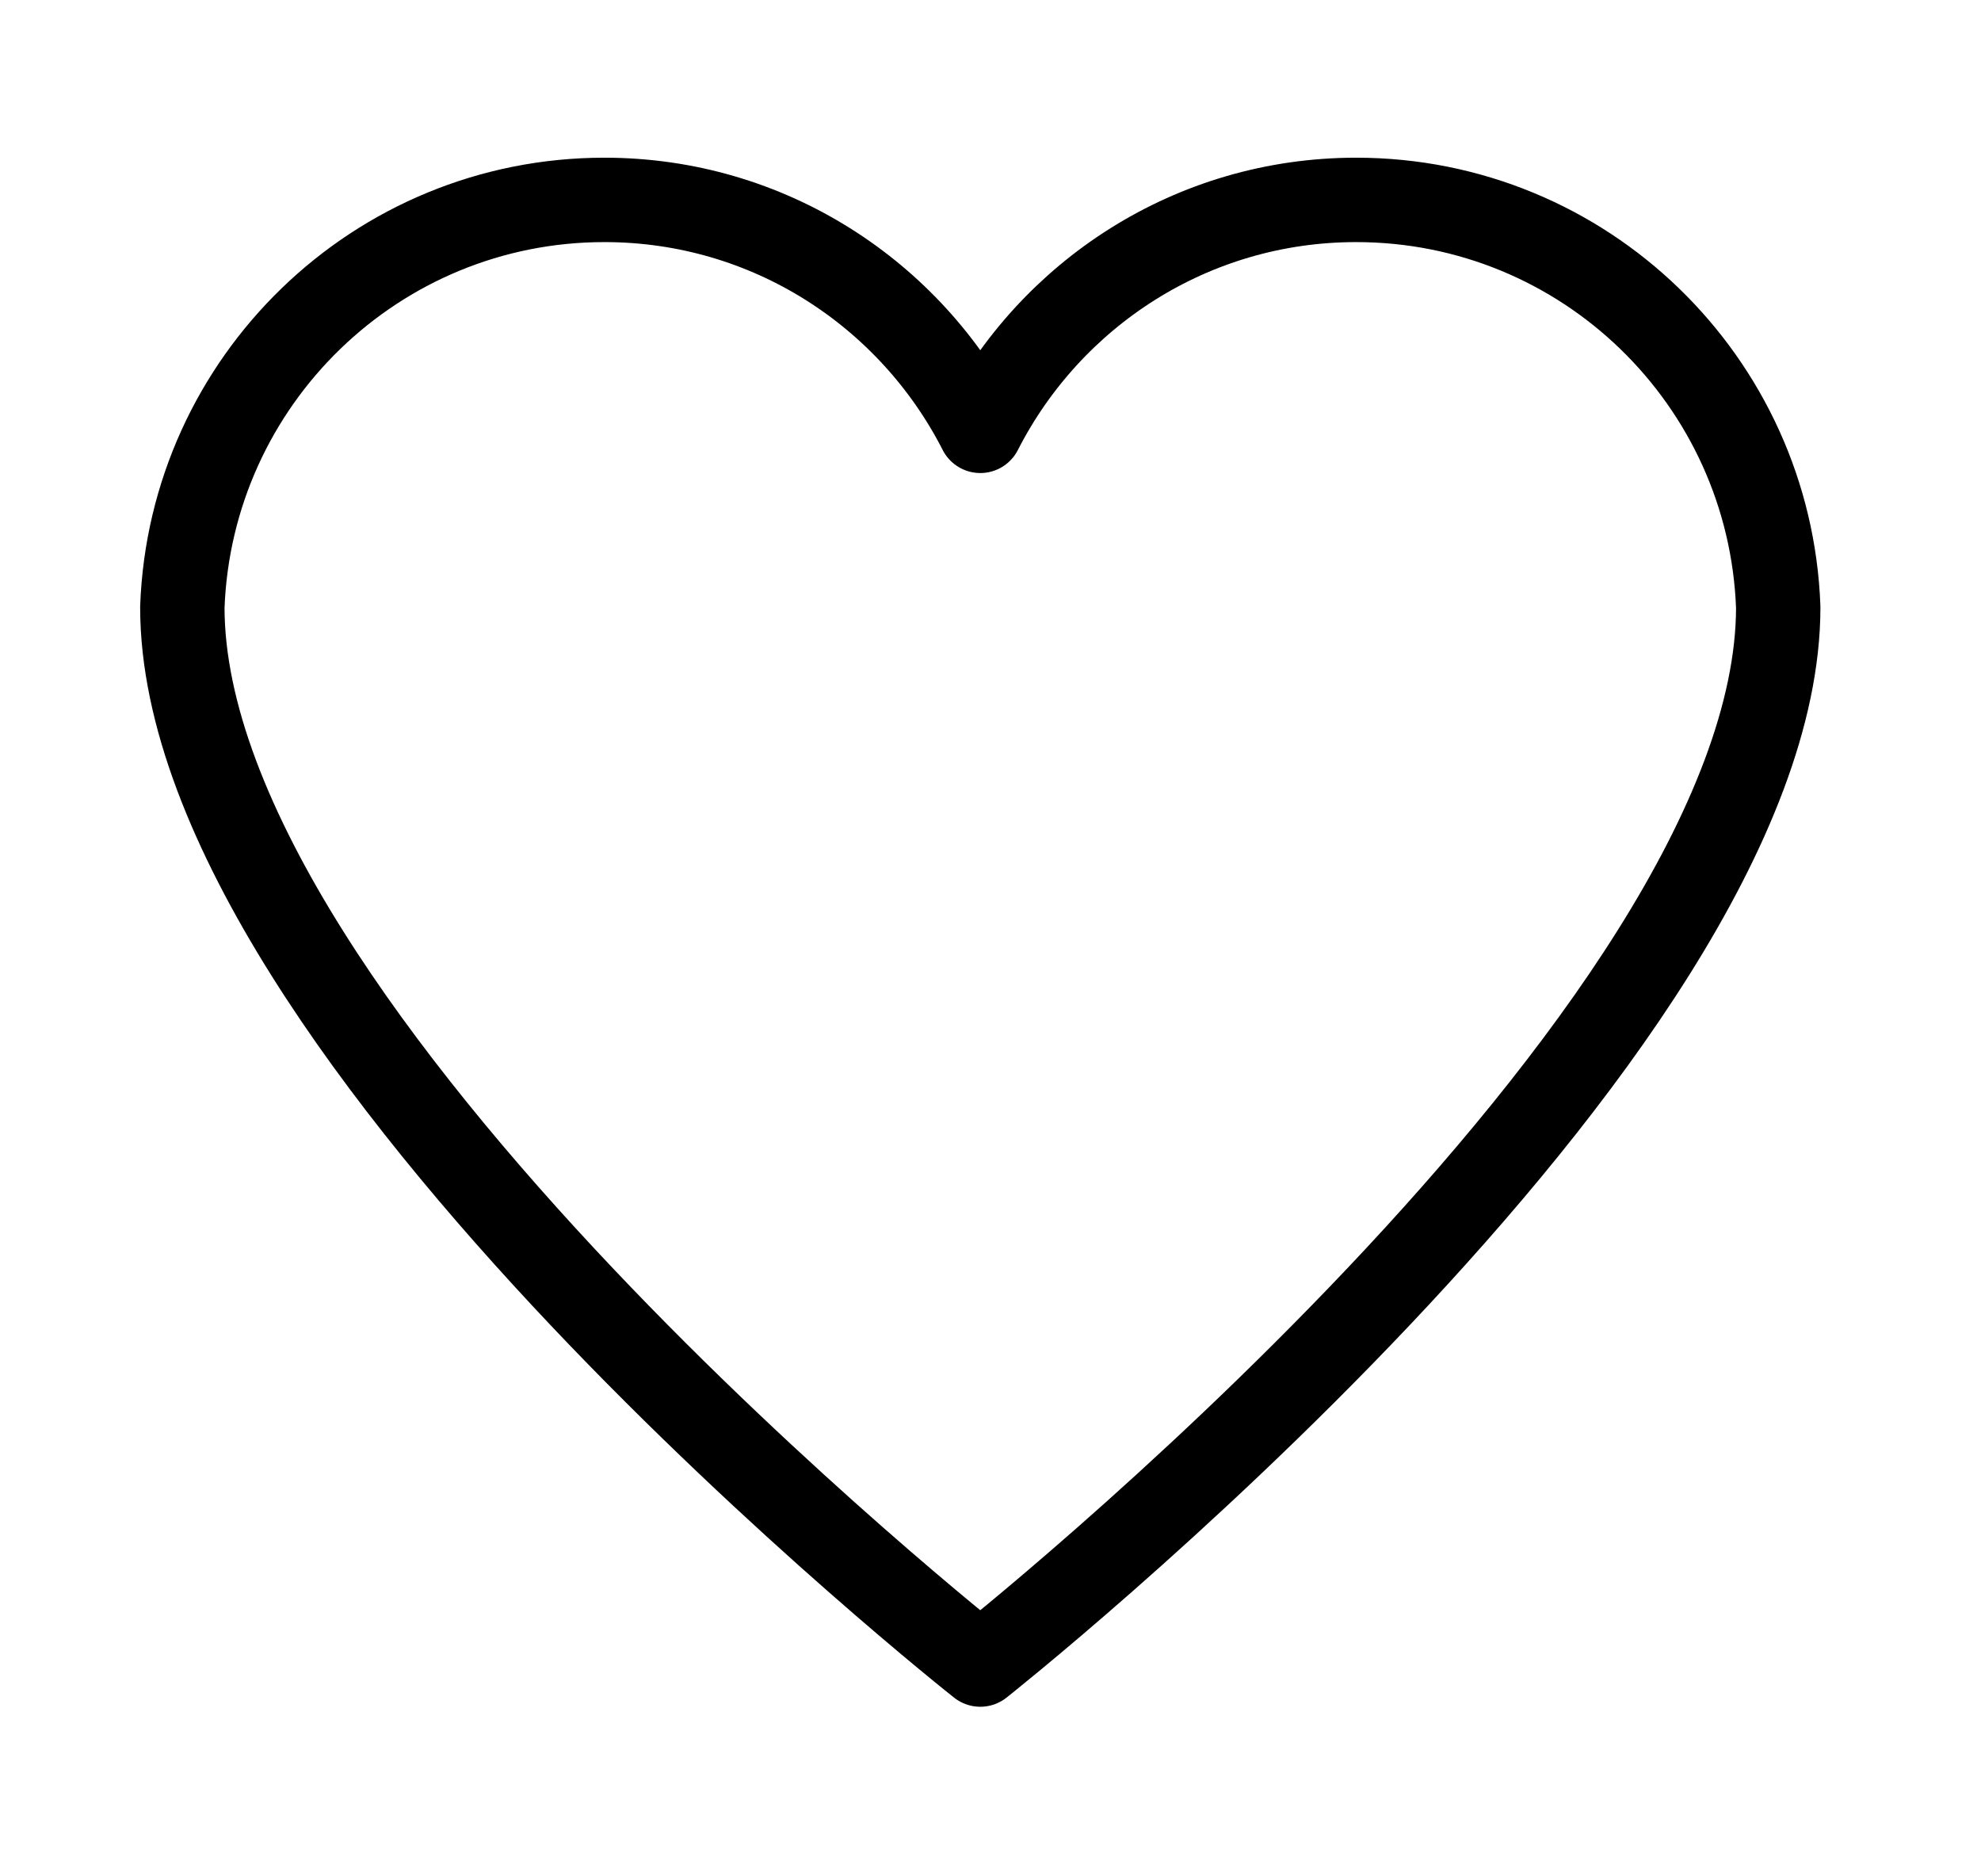
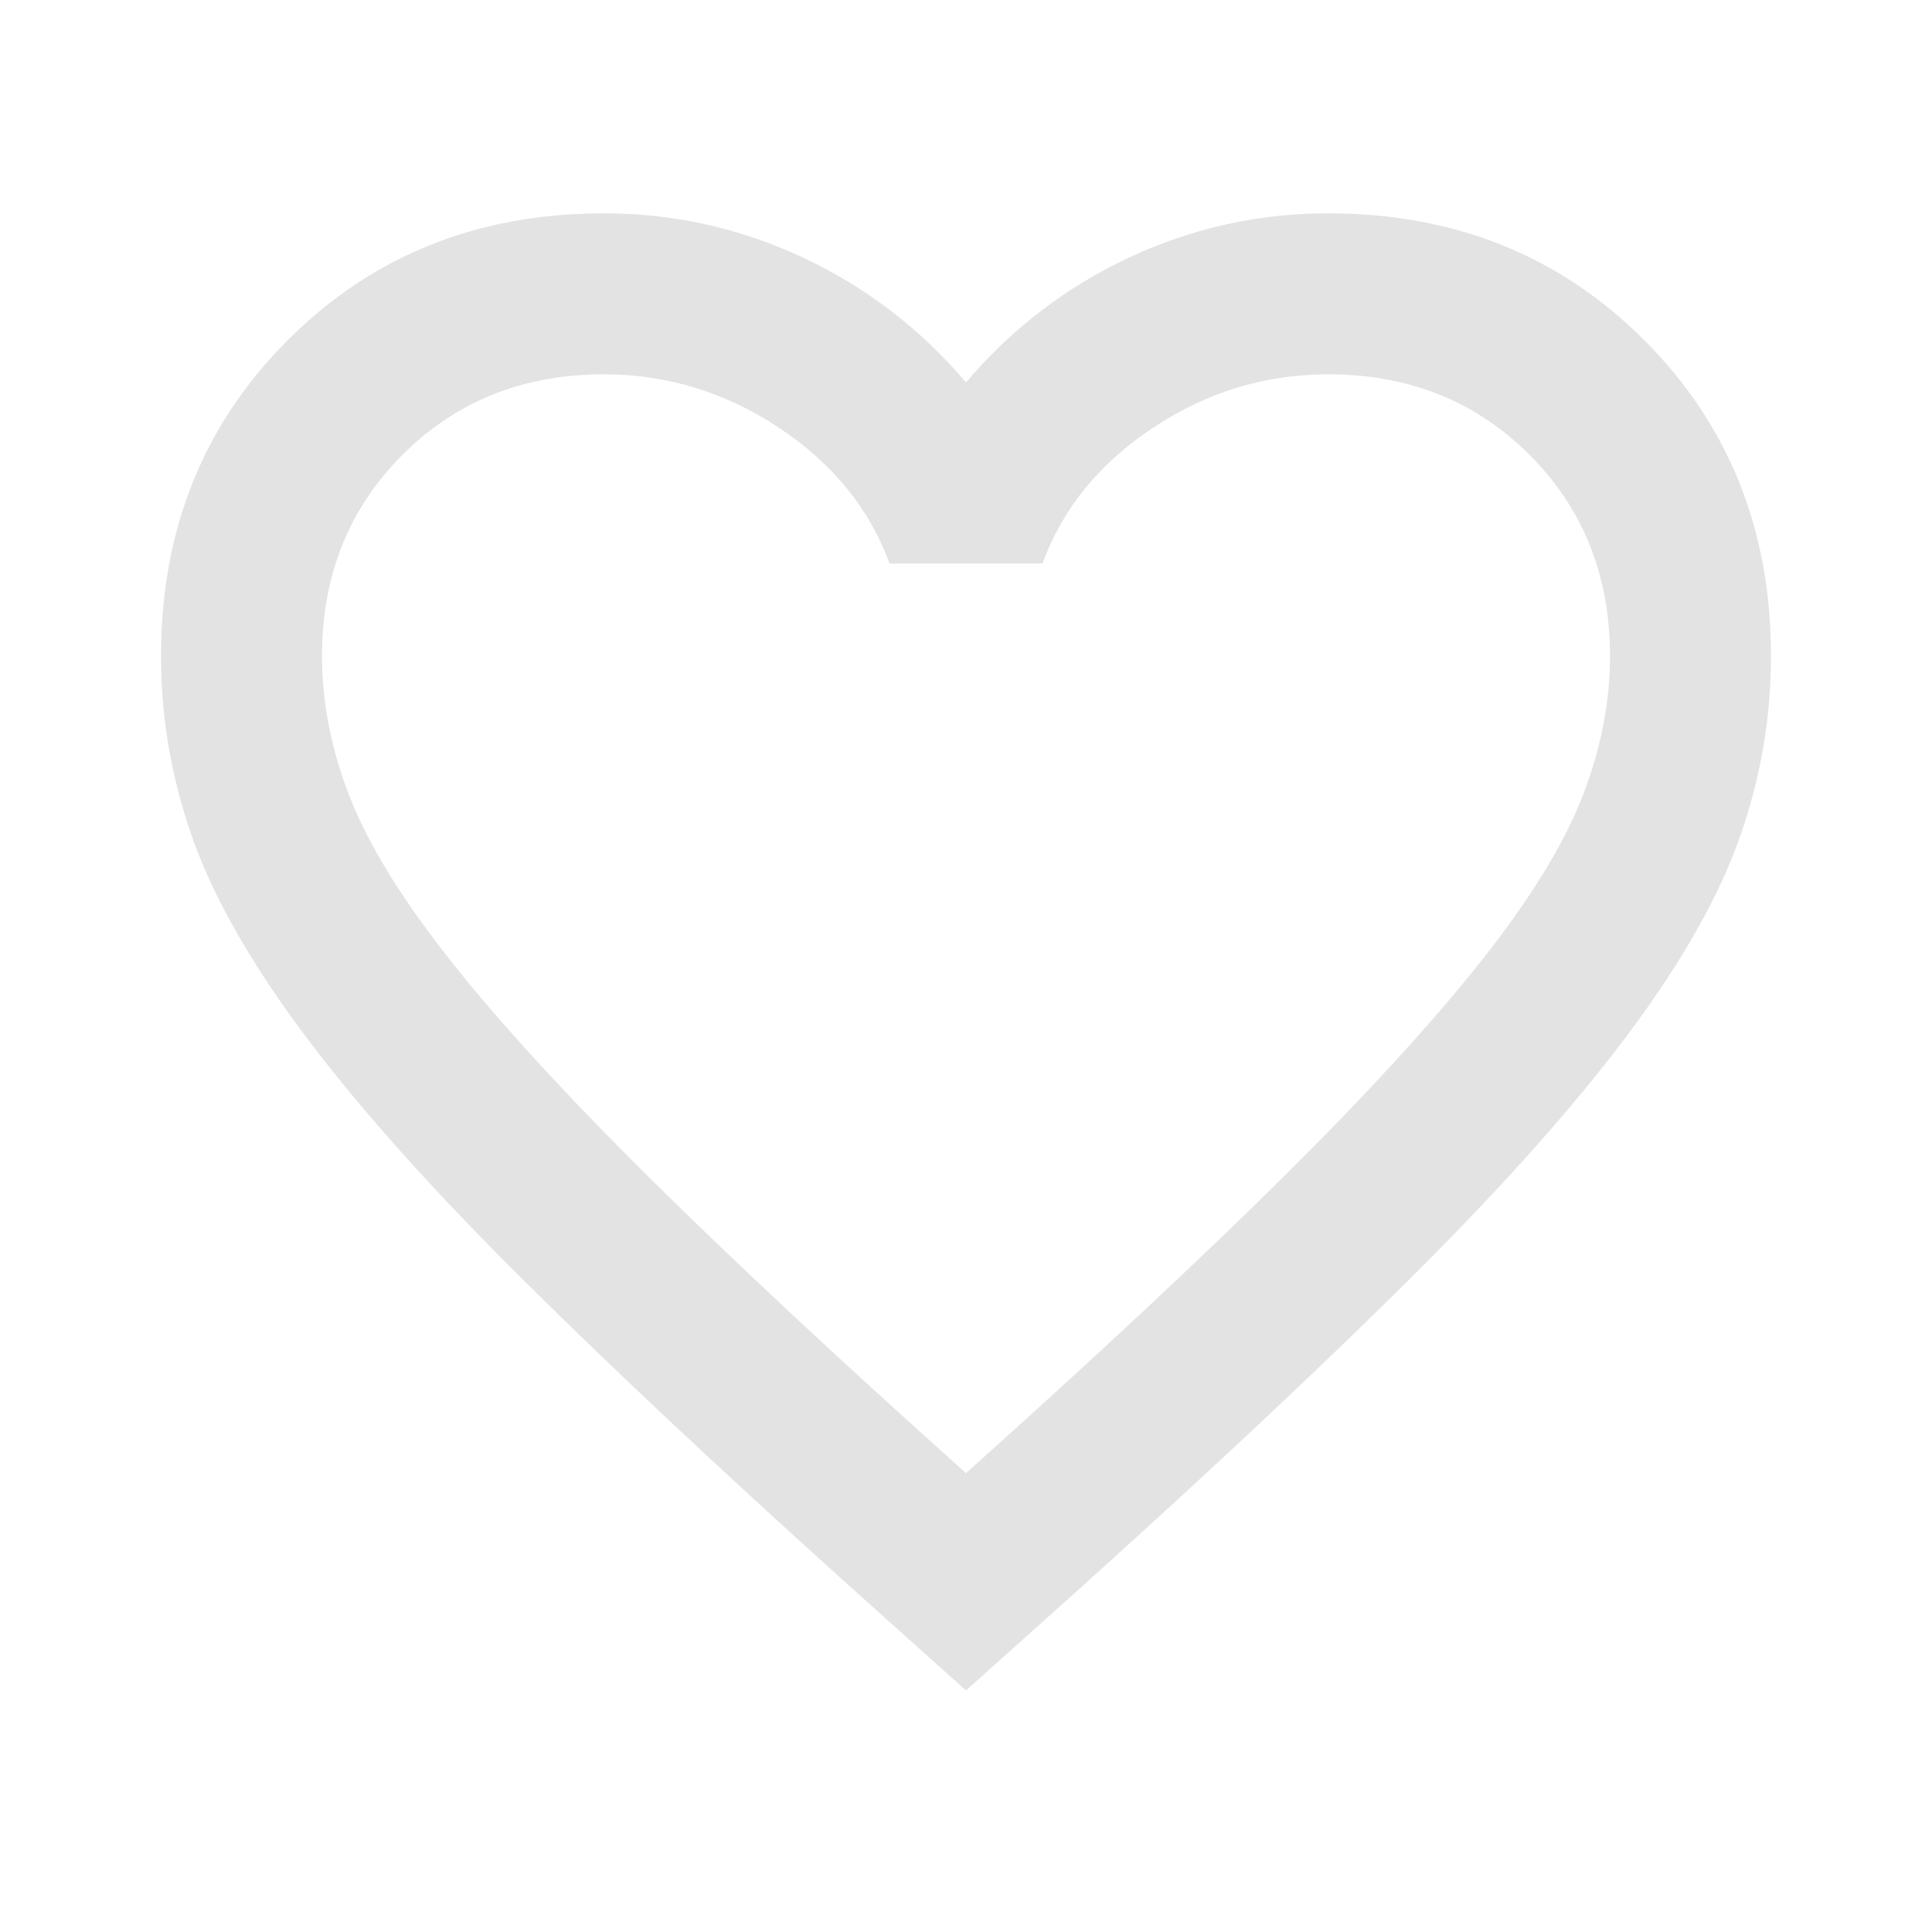
- <svg xmlns="http://www.w3.org/2000/svg" viewBox="12.842 35.561 469.542 444.518" width="469.542px" height="444.518px">
-   <g id="object-1" transform="matrix(1, 0, 0, 1, -7.105427357601002e-15, -1.4210854715202004e-14)">
-     <path style="fill: none; stroke: rgb(0, 0, 0); stroke-linecap: round; stroke-linejoin: round; stroke-miterlimit: 10; stroke-width: 20px; visibility: hidden;" d="M 377.002 361.327 C 399.436 332.757 412.927 296.835 412.927 257.696 C 412.927 164.86 337.672 89.605 244.836 89.605 C 151.999 89.605 76.746 164.86 76.746 257.696 C 76.746 350.533 151.999 425.786 244.836 425.786 C 279.323 425.786 311.363 415.368 338.048 397.554 L 409.177 425.786 L 377.002 361.327 Z" />
-     <path style="fill: none; stroke: rgb(0, 0, 0); stroke-linecap: round; stroke-linejoin: round; stroke-miterlimit: 10; stroke-width: 20px;" d="M 334.281 82.931 C 295.344 82.931 261.749 105.21 245.192 137.658 C 228.635 105.21 195.04 82.931 156.104 82.931 C 102 82.931 58.032 125.828 56.061 179.443 C 56.061 280.817 245.192 430.017 245.192 430.017 C 245.192 430.017 434.323 280.607 434.323 179.443 C 432.352 125.828 388.376 82.931 334.281 82.931 Z" id="object-0" />
-     <rect x="12.842" y="35.561" width="469.542" height="444.518" style="stroke: rgb(0, 0, 0); fill: none; stroke-width: 0px;" />
-   </g>
+ <svg xmlns="http://www.w3.org/2000/svg" height="24px" viewBox="0 -960 960 960" width="24px" fill="#e3e3e3">
+   <path d="m480-120-58-52q-101-91-167-157T150-447.5Q111-500 95.5-544T80-634q0-94 63-157t157-63q52 0 99 22t81 62q34-40 81-62t99-22q94 0 157 63t63 157q0 46-15.5 90T810-447.5Q771-395 705-329T538-172l-58 52Zm0-108q96-86 158-147.5t98-107q36-45.5 50-81t14-70.5q0-60-40-100t-100-40q-47 0-87 26.5T518-680h-76q-15-41-55-67.5T300-774q-60 0-100 40t-40 100q0 35 14 70.5t50 81q36 45.5 98 107T480-228Zm0-273Z" />
</svg>
